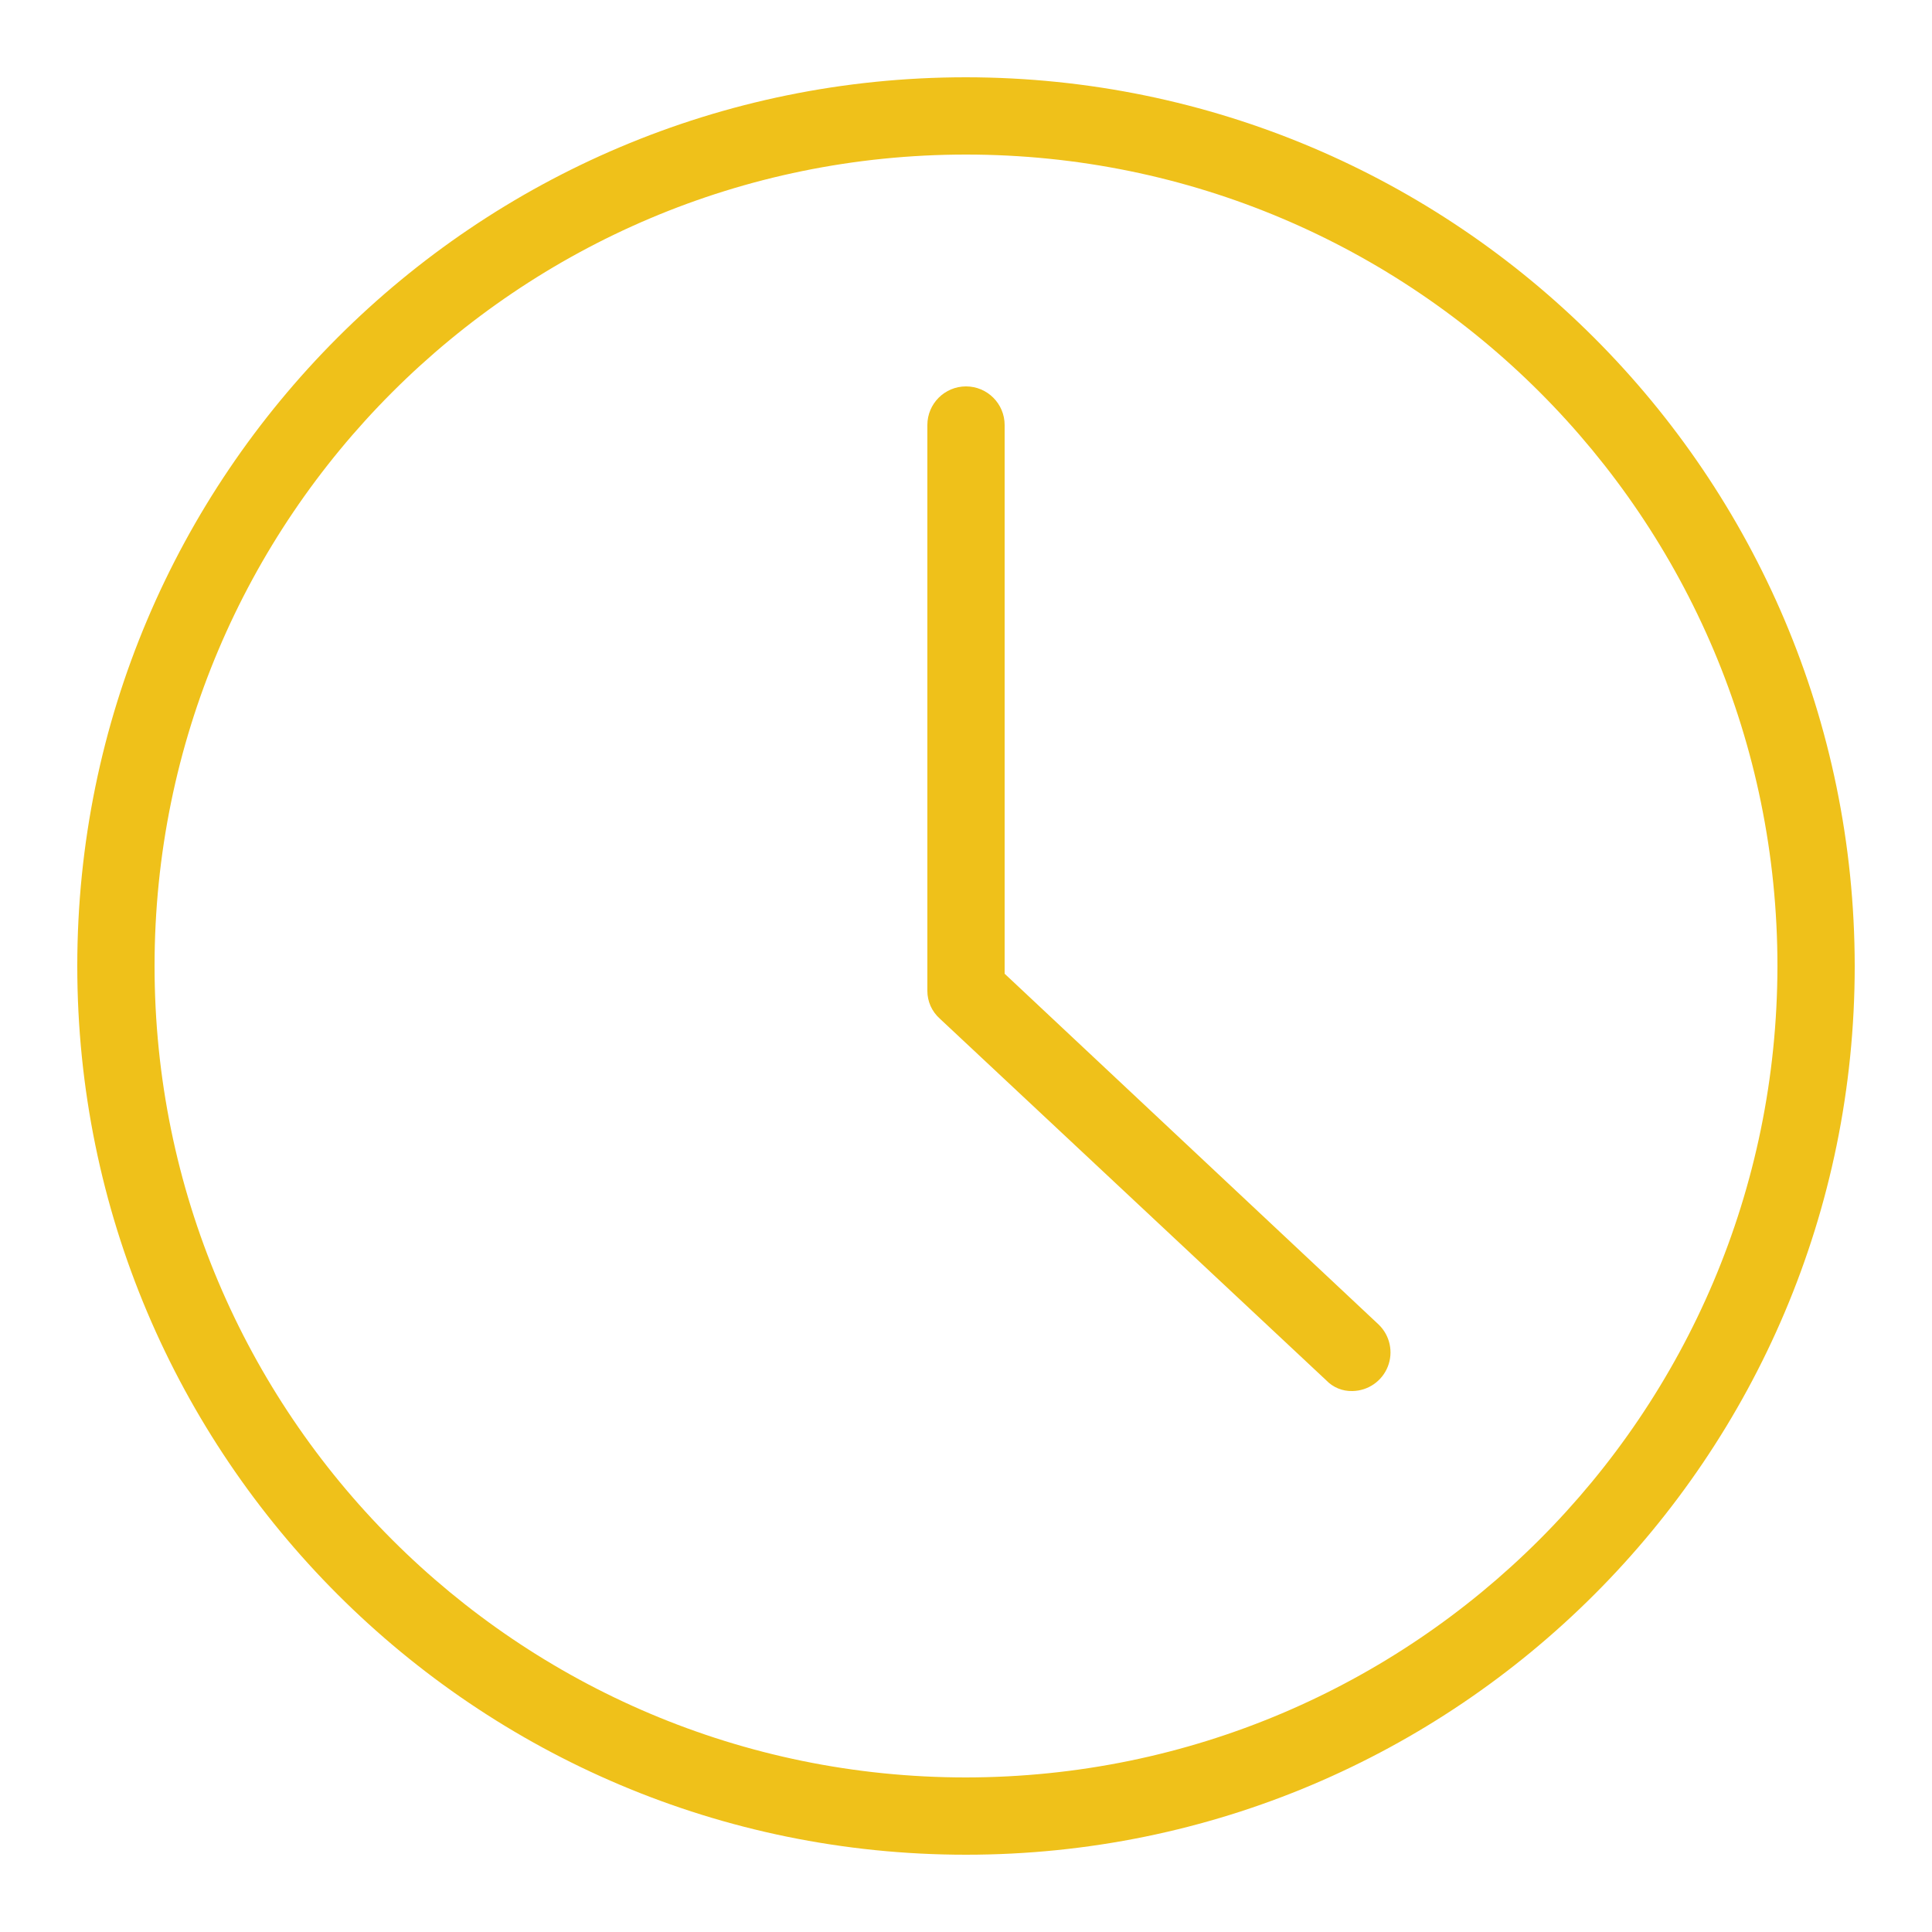
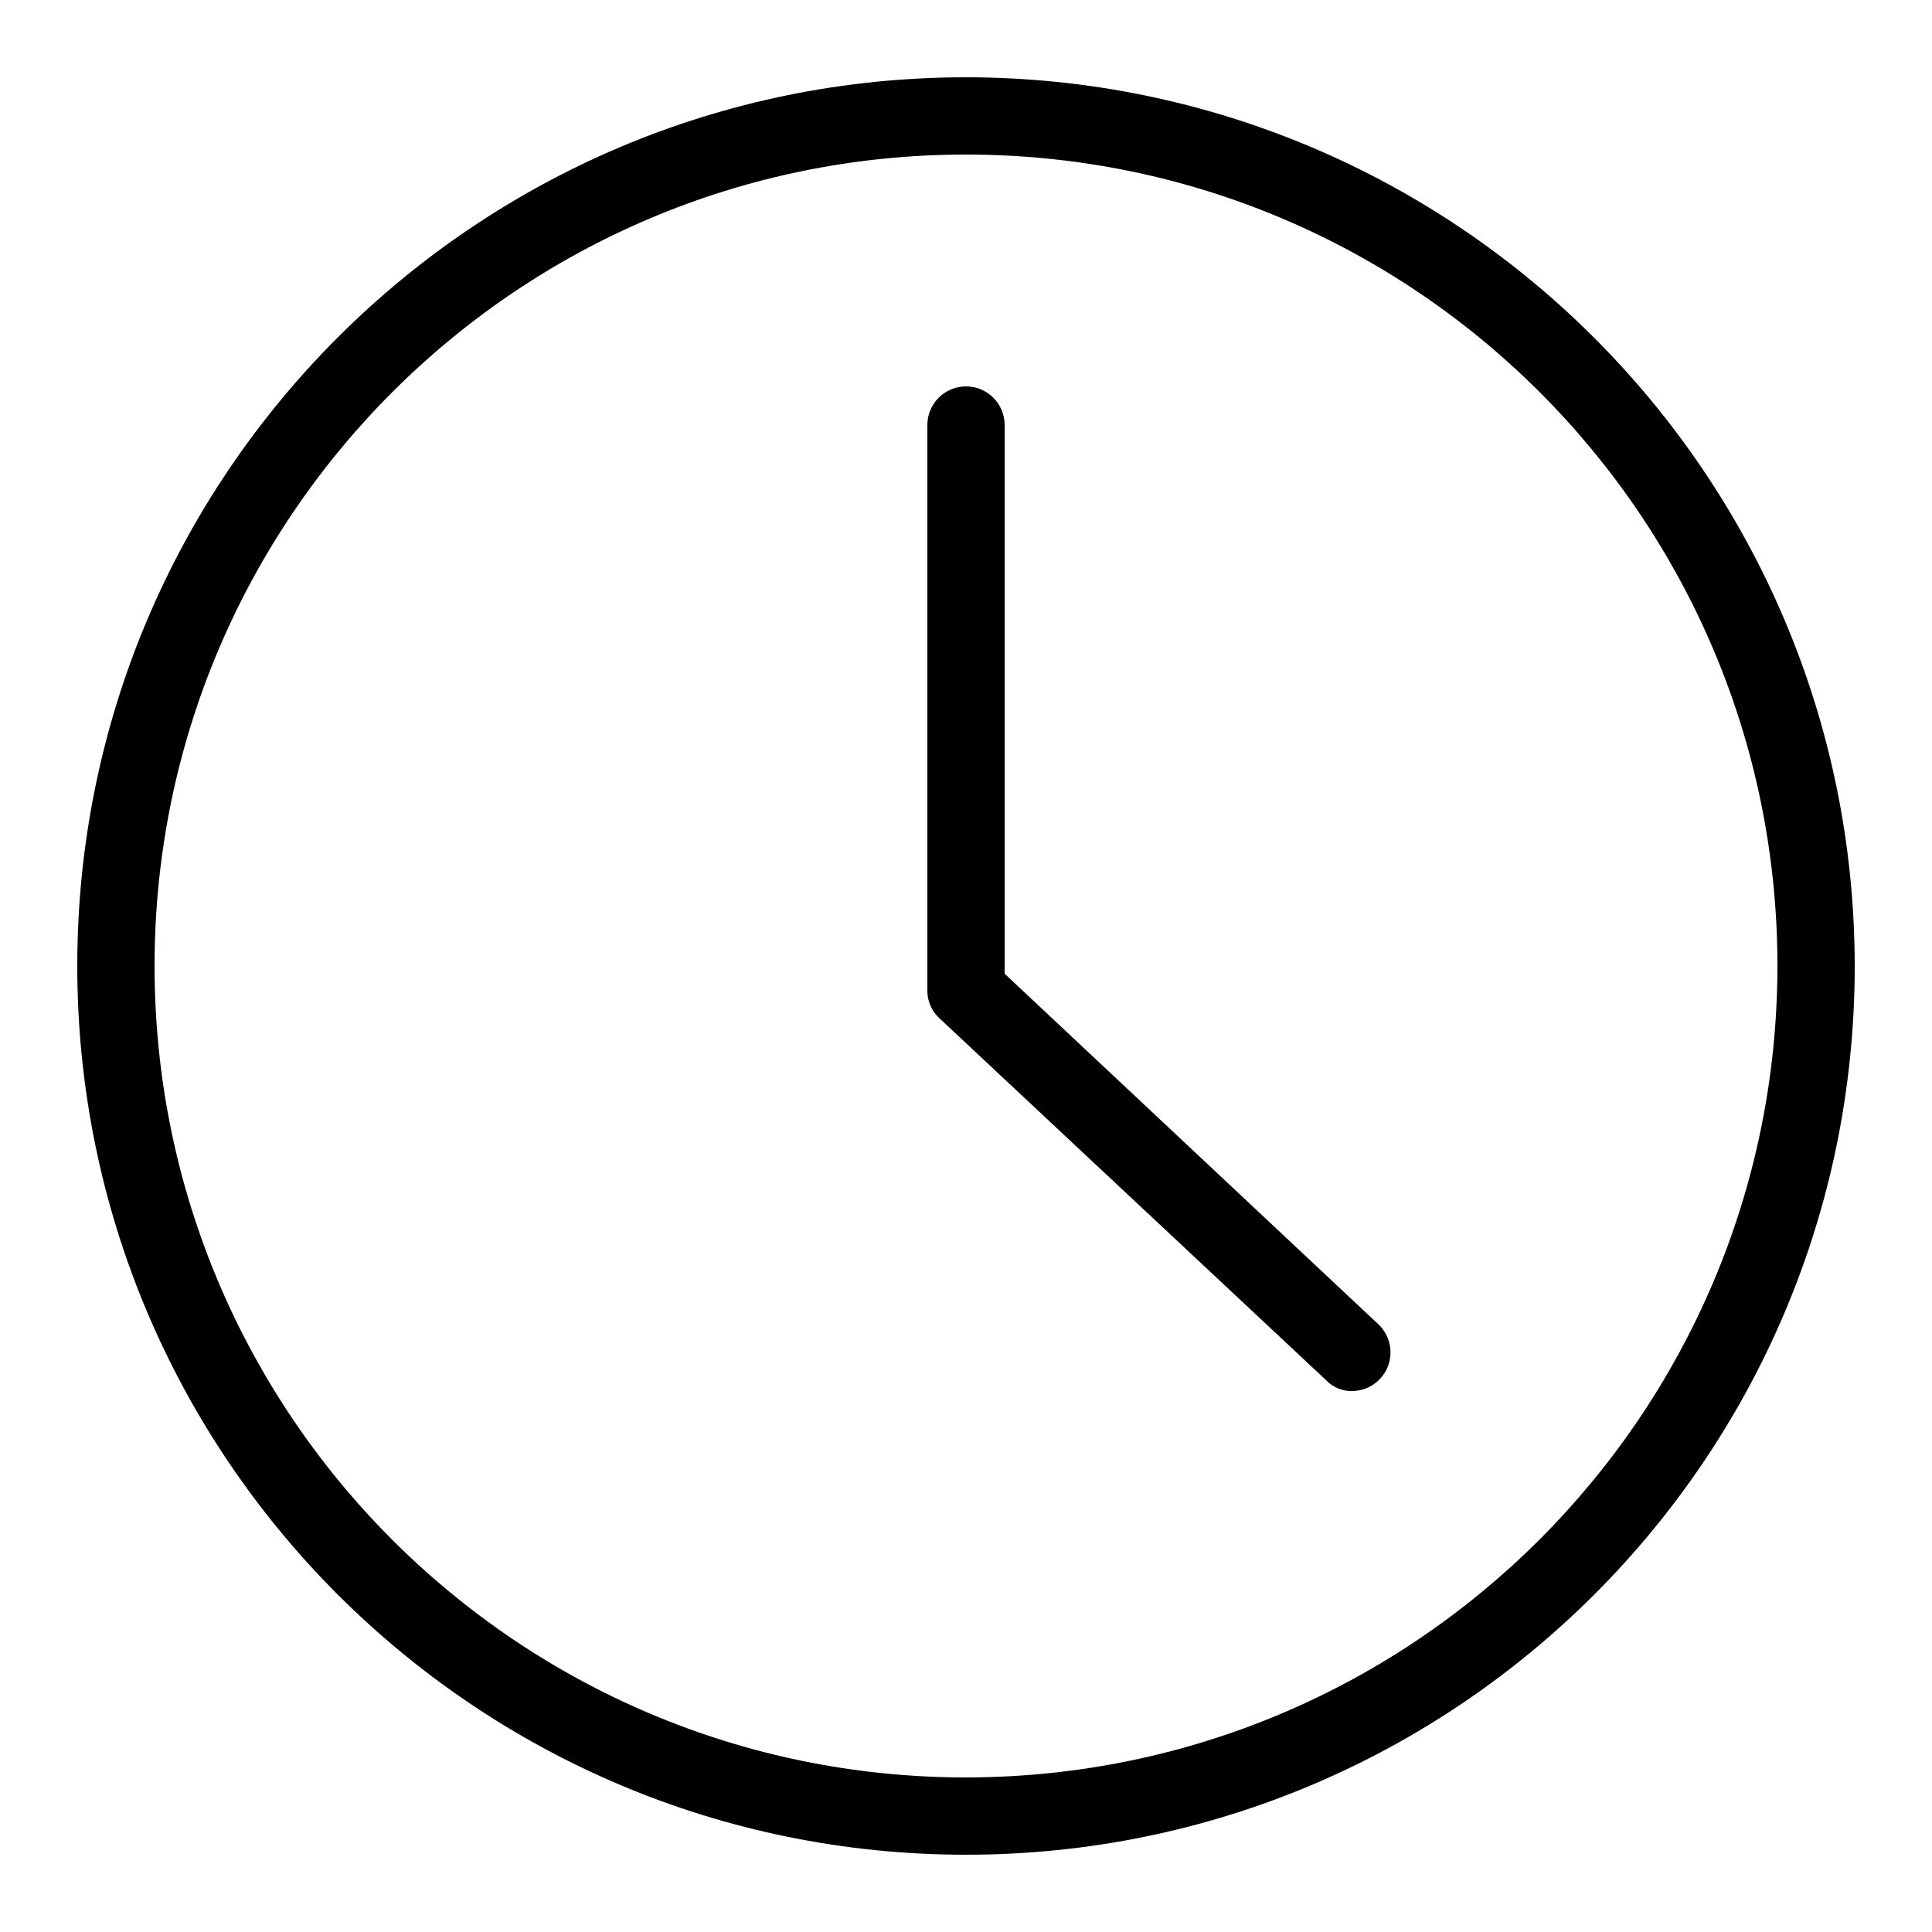
- <svg xmlns="http://www.w3.org/2000/svg" width="64px" height="64px" viewBox="0 0 25 25" fill="#000000">
+ <svg xmlns="http://www.w3.org/2000/svg" width="64px" height="64px" viewBox="0 0 25 25" fill="currentColor">
  <g id="SVGRepo_bgCarrier" stroke-width="0" />
  <g id="SVGRepo_tracerCarrier" stroke-linecap="round" stroke-linejoin="round" />
  <g id="SVGRepo_iconCarrier">
-     <defs>
-       <style>
-         .cls-1 {
-           fill: #efc11a;
-           /* fill: #2596be; */
-         }
-       </style>
-     </defs>
    <g data-name="clock 1" id="clock_1">
-       <path class="cls-1" d="M12.5,1A11.5,11.5,0,1,0,24,12.5,11.51,11.51,0,0,0,12.5,1Zm0,22A10.5,10.5,0,1,1,23,12.5,10.51,10.51,0,0,1,12.5,23Z" />
-       <path class="cls-1" d="M13,12.6V5.5a.5.5,0,0,0-1,0v7.32a.48.48,0,0,0,.16.36l5,4.68a.45.45,0,0,0,.34.14.5.5,0,0,0,.34-.86Z" />
+       <path d="M12.5,1A11.5,11.5,0,1,0,24,12.5,11.51,11.51,0,0,0,12.5,1Zm0,22A10.5,10.5,0,1,1,23,12.5,10.51,10.51,0,0,1,12.5,23Z" />
+       <path d="M13,12.6V5.5a.5.5,0,0,0-1,0v7.32a.48.48,0,0,0,.16.36l5,4.68a.45.45,0,0,0,.34.14.5.5,0,0,0,.34-.86Z" />
    </g>
  </g>
</svg>
